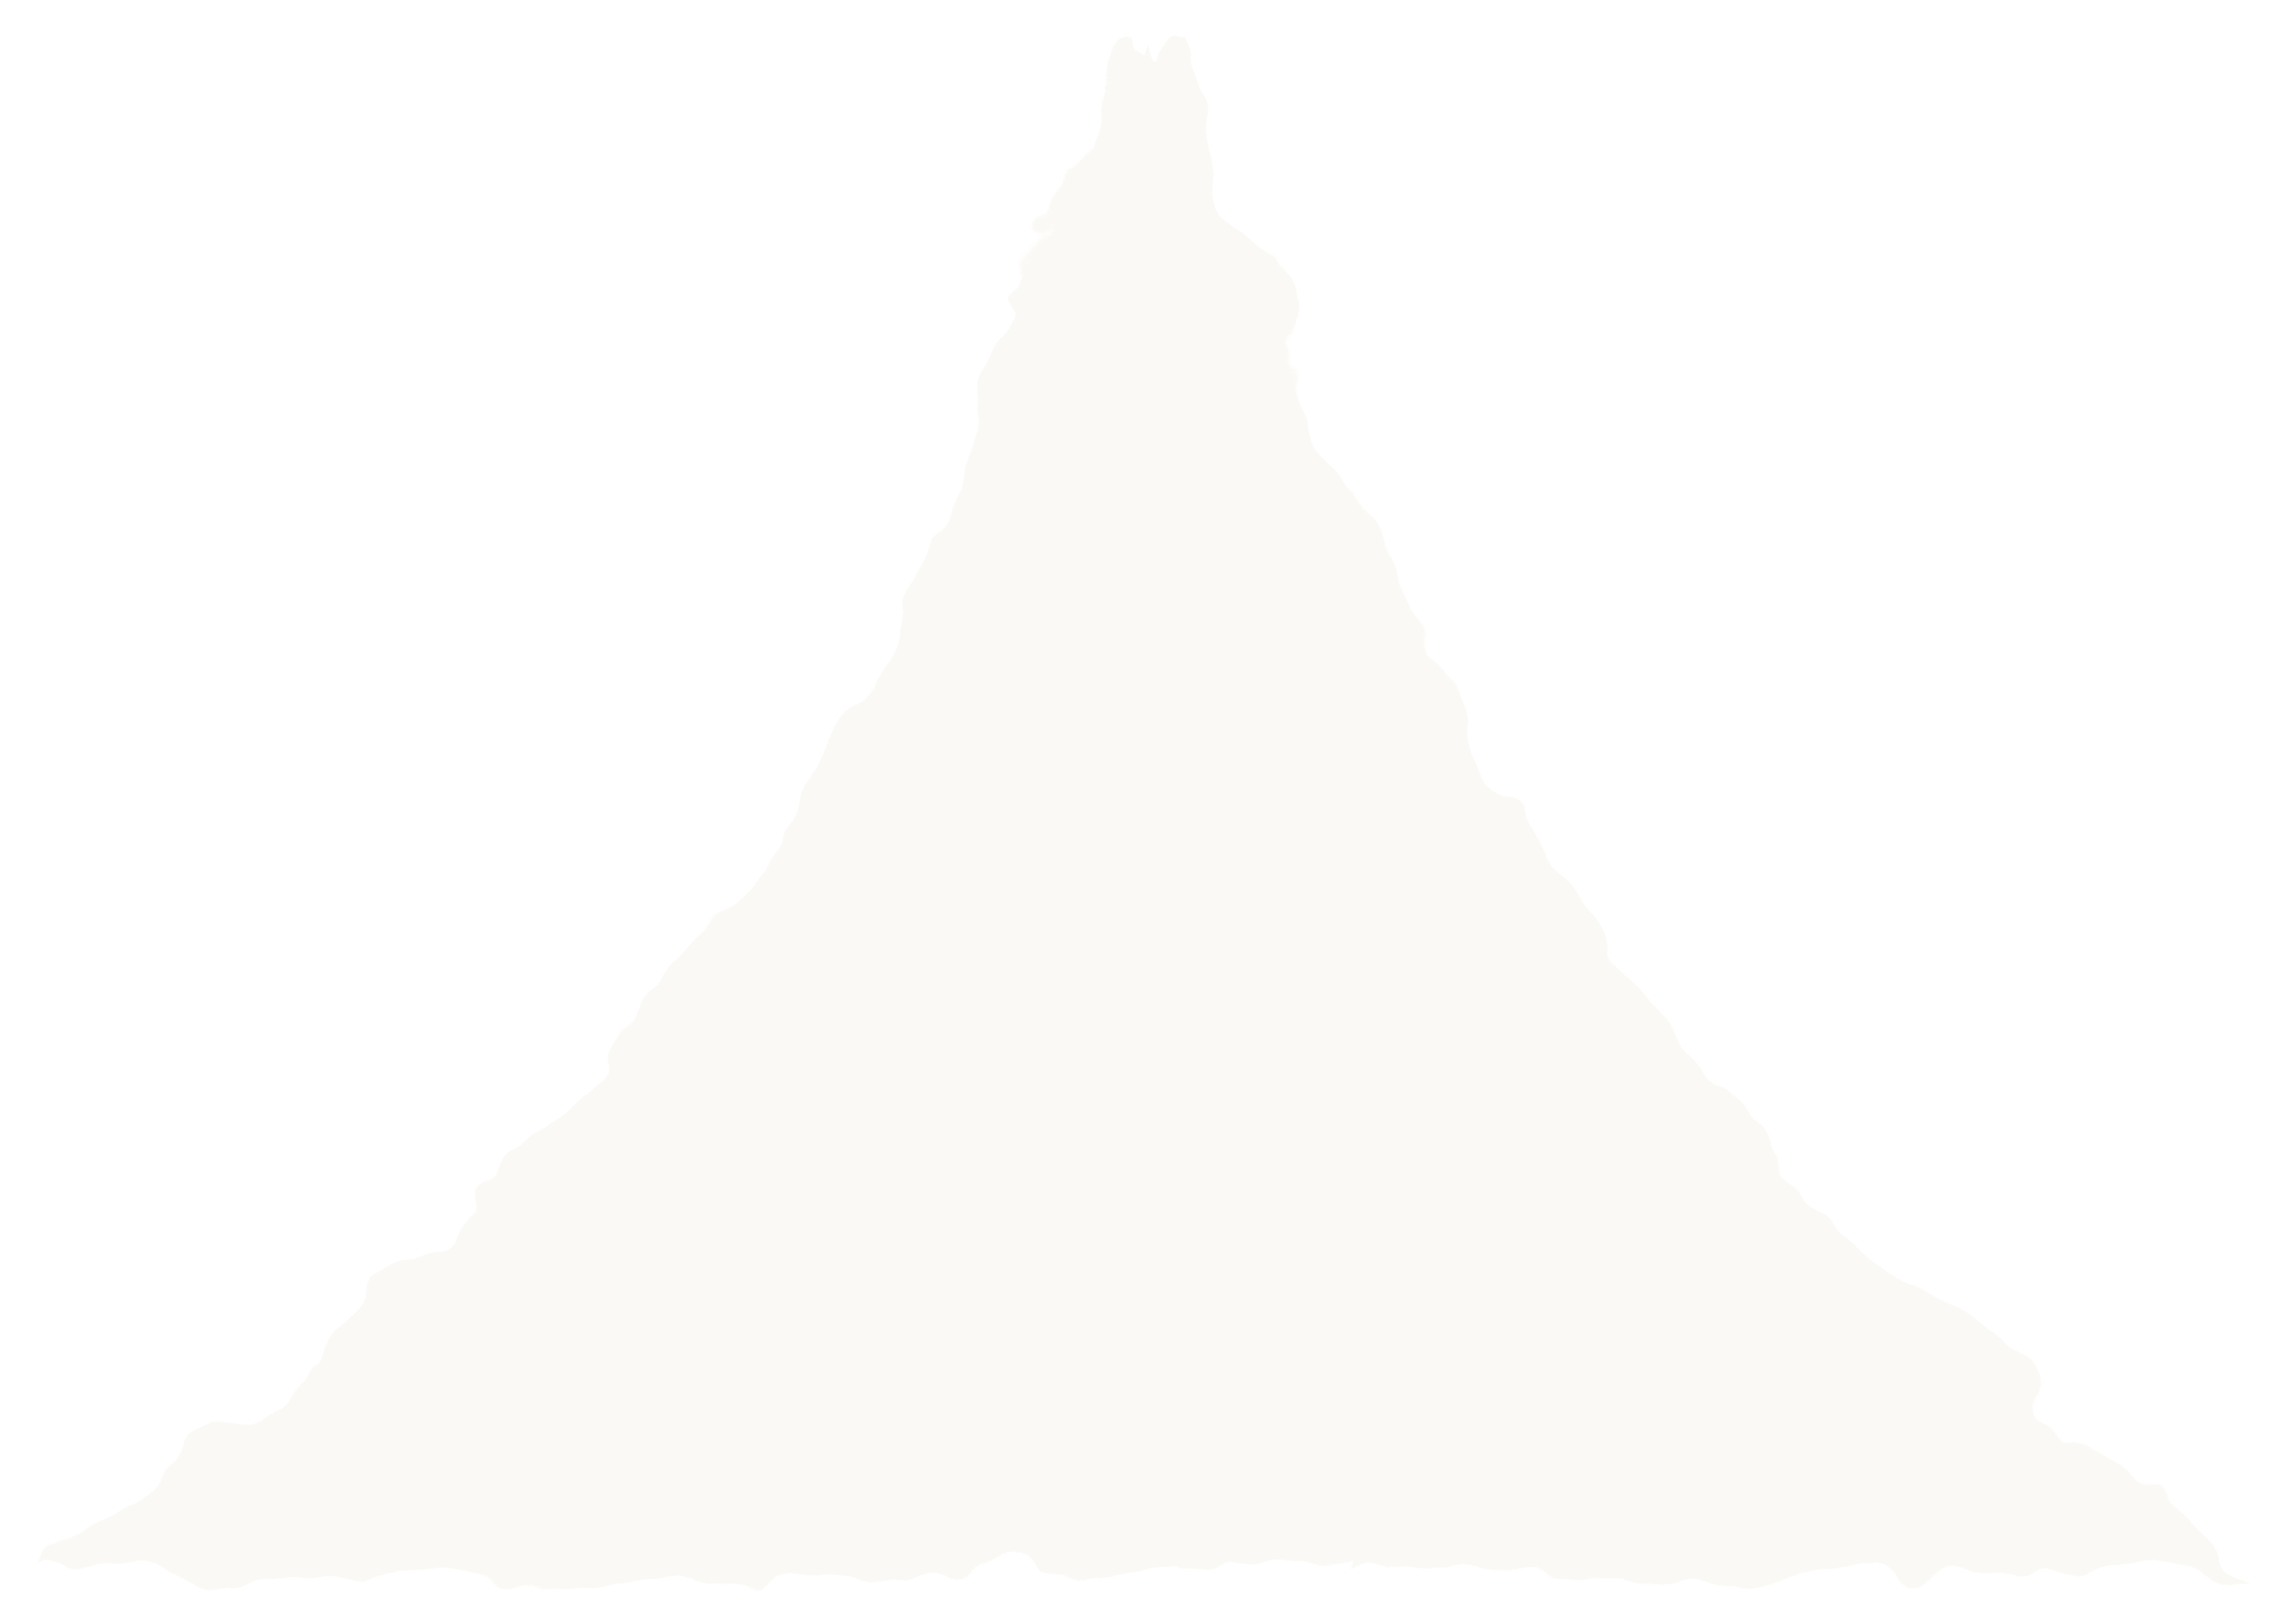
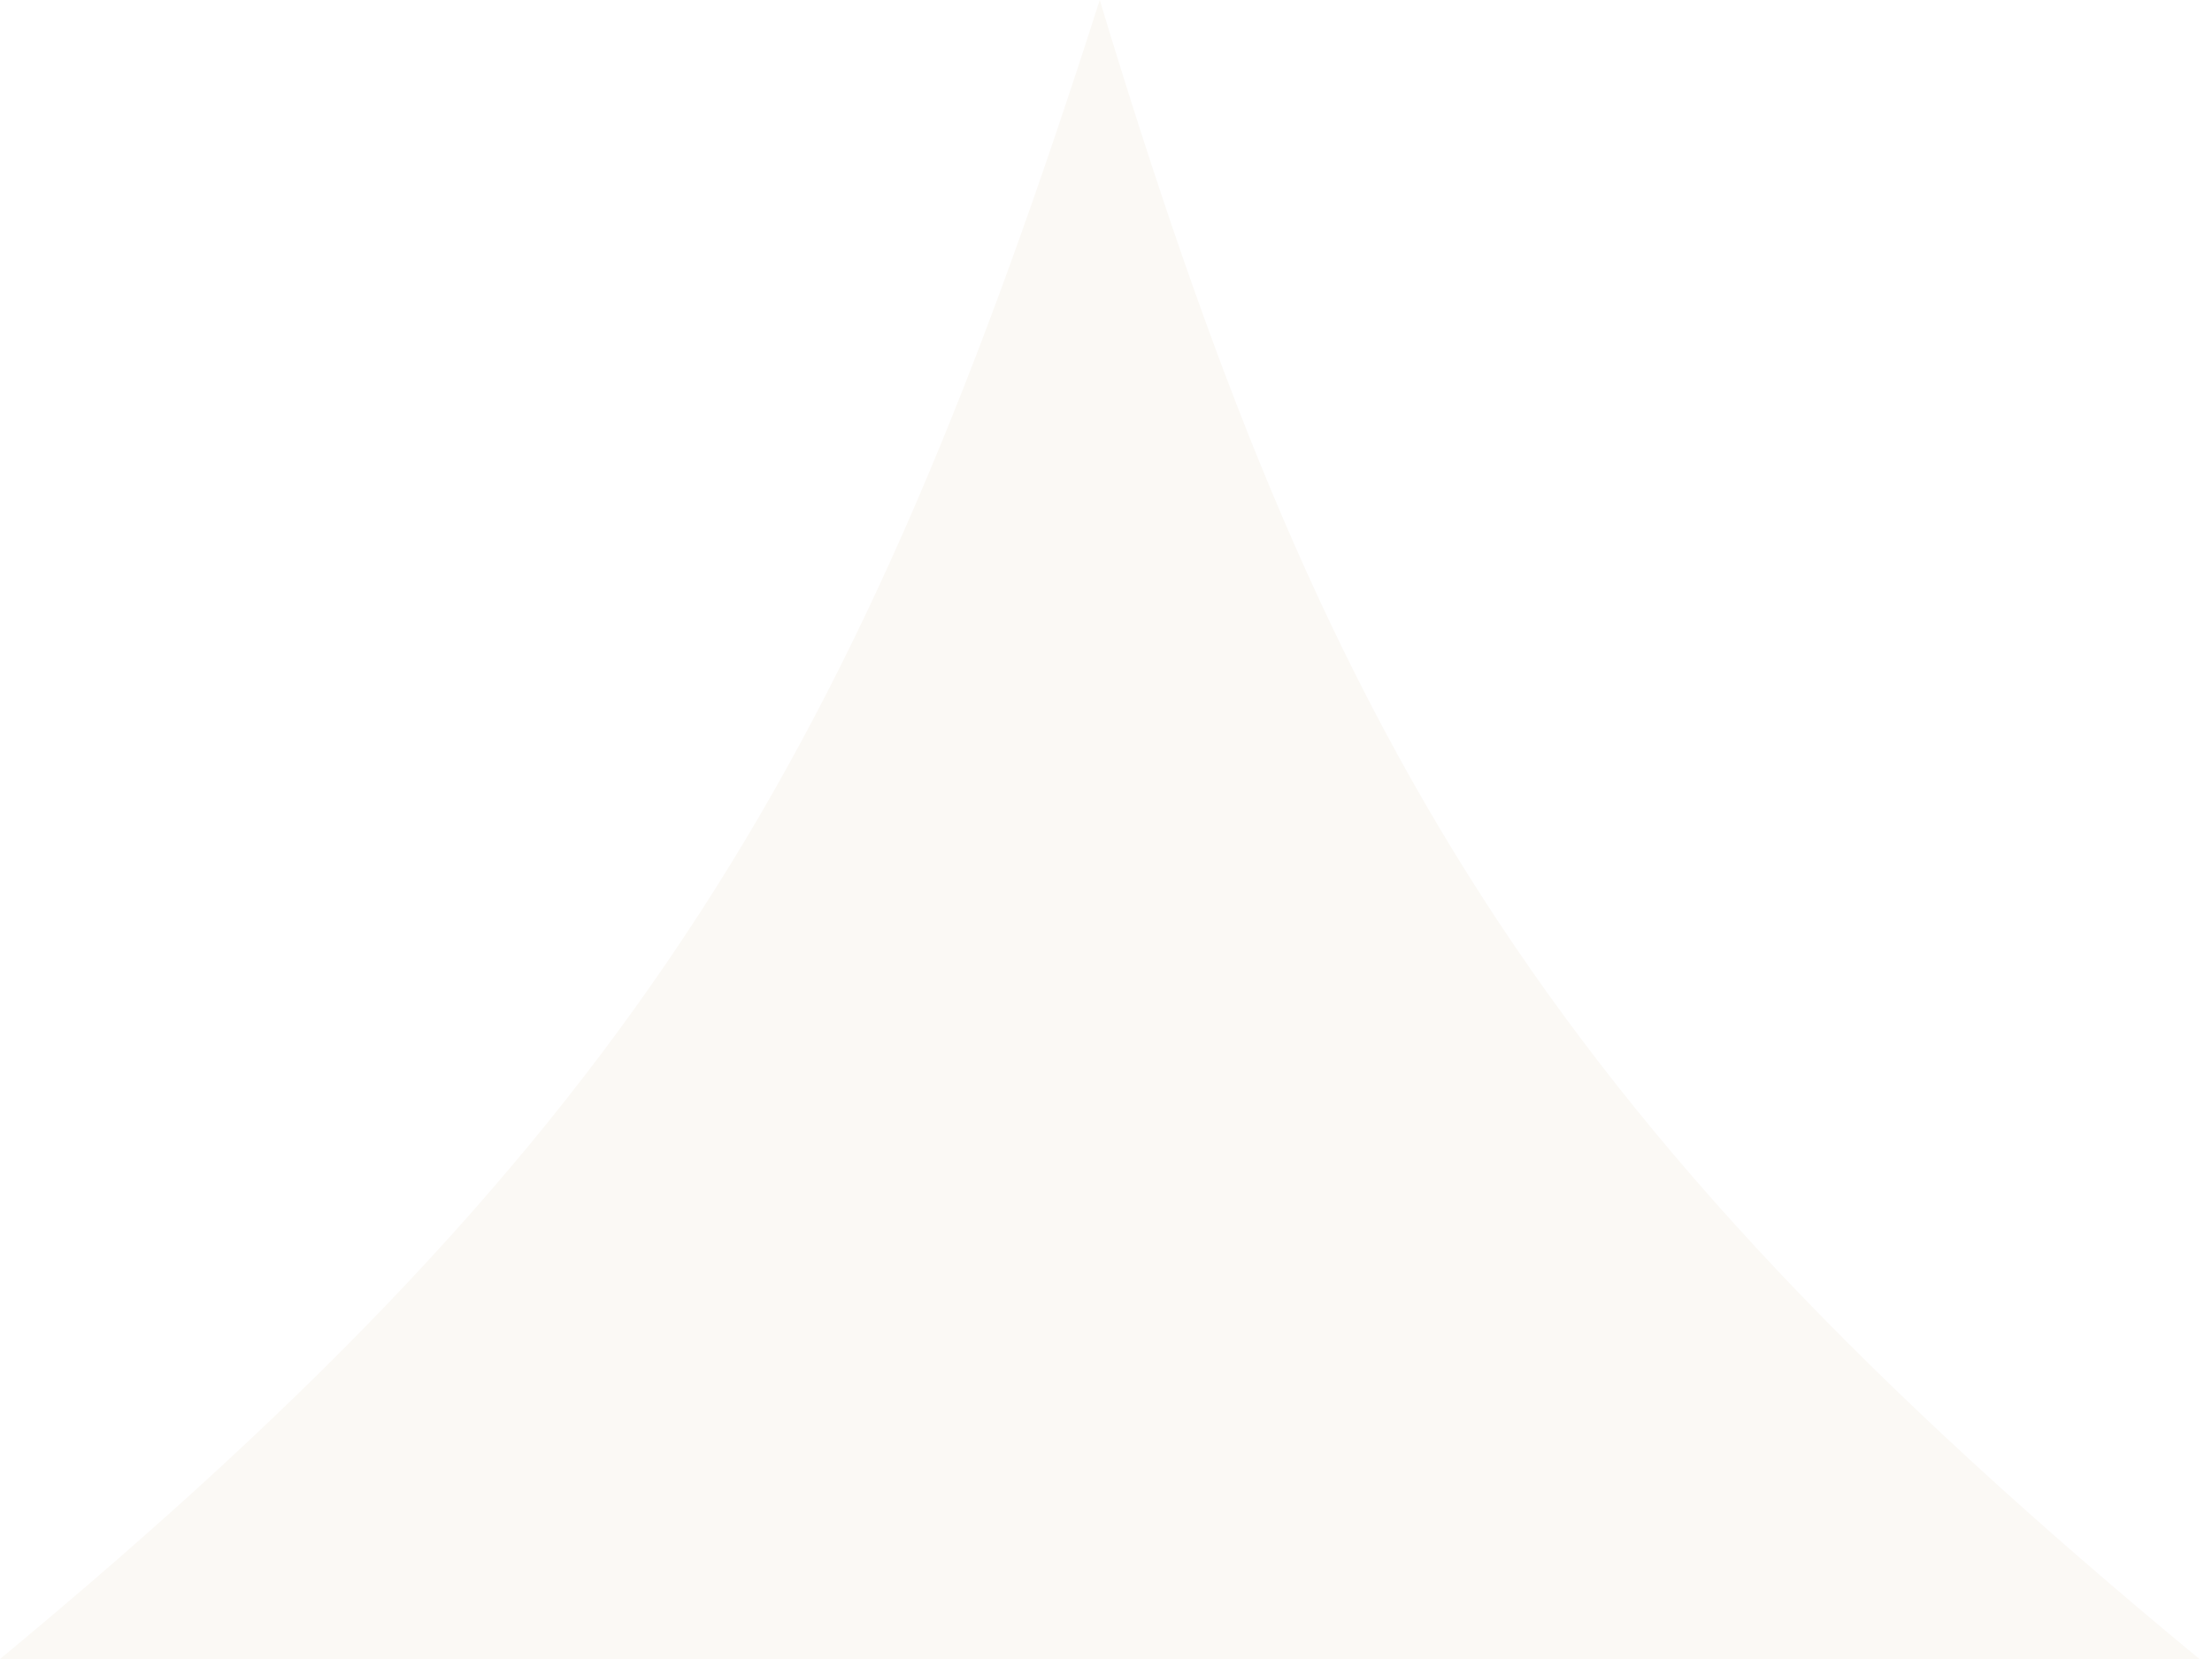
- <svg xmlns="http://www.w3.org/2000/svg" width="126" height="89" viewBox="0 0 126 89" fill="none">
-   <g filter="url(#filter0_g_306_1939)">
-     <path d="M63.5 3C74.353 38.868 84.716 57.184 117.194 84H9.806C41.049 58.134 51.739 39.797 63.5 3Z" fill="#FBF9F5" />
-     <path d="M55.381 15.972C55.466 15.62 55.855 15.217 56.012 14.82C56.657 13.19 57.036 12.587 57.645 11.111C58.581 8.878 60.484 2.075 61.988 2.517C61.988 2.517 61.988 2.517 61.988 2.517C62.003 2.521 62.017 2.527 62.032 2.533C62.31 2.649 62.435 3.335 62.731 3.525C63.026 3.715 65.136 4.323 64.986 5.191C64.759 6.43 63.267 9.144 63.079 9.773C62.952 10.204 62.955 10.817 62.797 11.386C62.29 13.217 61.823 14.106 61.756 15.9C61.258 16.442 60.756 16.99 60.25 17.538C60.064 18.43 59.245 19.54 59.066 20.067C58.922 20.491 59.039 20.816 58.882 21.253C58.706 21.744 58.195 22.386 57.875 23.289C57.35 24.758 57.797 25.215 57.504 26.12C57.2 27.056 56.325 28.299 56.011 29.527C56.008 29.695 56.005 29.863 56.001 30.032C56.18 29.989 56.359 29.946 56.538 29.903C56.348 30.504 55.964 30.627 55.725 31.145C55.441 31.759 55.554 32.195 55.361 32.609C55.203 32.948 54.783 33.31 54.59 33.751C54.306 34.395 54.668 34.401 54.559 34.772C54.519 34.925 53.441 37.521 53.362 37.668C52.822 38.754 52.374 38.635 51.892 39.468C50.551 41.778 49.512 44.337 48.334 46.529C47.809 47.507 47.17 48.473 46.508 49.36C46.479 47.285 43.644 49.988 45.935 49.786C45.047 50.667 44.962 51.661 44.23 52.57C43.756 53.155 43.248 53.442 42.628 54.31C41.527 55.856 40.812 57.943 39.458 57.58C38.267 59.471 36.67 60.648 37.021 61.991C36.702 62.479 35.224 63.156 34.734 63.571C34.281 63.984 30.902 67.219 30.366 67.728C29.835 68.262 28.88 69.218 28.512 69.731C28.043 70.382 28.469 71.627 26.48 71.652C25.387 72.879 24.906 73.286 23.691 74.217C23.47 74.386 23.306 74.259 23.188 74.37C22.945 74.599 22.631 75.1 22.2 75.525C21.487 76.226 20.797 76.271 21.318 76.686C20.916 77.203 20.508 77.722 20.094 78.243C19.838 78.303 19.579 78.365 19.326 78.421C19.163 78.752 18.998 79.085 18.831 79.418C18.507 78.436 17.045 80.472 18.001 80.358C16.905 81.058 15.852 81.709 14.758 82.384C14.186 81.455 12.577 84.071 13.141 84.362C13.03 84.453 12.92 84.545 12.809 84.637C12.228 84.934 11.748 85.318 11.243 85.735L9.806 81.748C10.435 81.749 11.098 81.739 11.854 81.835C13.379 82.028 13.236 82.133 13.699 82.63C14.058 82.602 14.417 82.573 14.776 82.545C16.659 81.181 16.326 83.542 19.55 82.496C20.58 83.353 23.12 82.903 24.803 82.643C24.999 82.613 25.003 82.447 25.264 82.395C25.902 82.272 27.529 82.486 27.474 81.949C28.037 82.104 28.601 82.26 29.164 82.415C29.625 82.317 30.085 82.22 30.546 82.122C30.544 81.955 30.541 81.787 30.539 81.62C31.467 82.191 32.924 81.971 33.643 82.108C33.786 82.135 33.817 82.366 34.261 82.429C34.781 82.504 35.75 82.436 36.369 82.508C36.61 82.252 36.851 81.996 37.091 81.74C38.199 81.601 38.588 82.277 39.239 82.329C39.356 82.338 41.492 82.29 41.607 82.276C42.55 82.161 42.283 81.586 45.008 81.709C45.493 81.731 45.886 81.93 46.325 81.939C47.099 81.953 49.435 81.501 49.618 81.084C50.558 81.606 53.073 81.393 53.814 81.544C54.037 81.59 54.088 81.923 54.775 81.994C55.332 82.051 56.767 81.785 57.473 81.829C58.223 81.878 58.491 82.158 58.827 82.177C59.144 82.196 59.437 81.97 59.87 81.971C61.22 81.979 62.443 82.342 63.511 82.349C65.054 82.36 66.418 81.692 67.709 81.395C68.03 81.438 68.345 81.582 68.681 81.583C72.839 81.604 77.529 81.727 81.7 81.87C83.635 81.936 88.45 82.843 87.165 81.33C87.838 81.065 92.73 81.675 93.66 81.684C94.59 81.693 95.328 81.422 96.059 81.418C98.266 81.406 99.819 81.601 102.505 81.365C103.199 81.303 103.942 80.982 104.353 80.986C104.848 80.991 105.38 81.302 106.021 81.322C107.549 81.366 110.397 81.264 111.863 81.318C112.131 81.328 112.225 81.601 112.608 81.686C114.098 82.02 115.769 81.991 115.474 81.119C116.059 81.271 116.631 81.334 117.194 81.347L115.504 86.046C114.518 85.192 113.426 84.57 112.481 83.797C109.531 81.406 104.532 76.694 101.879 74.662C100.21 73.394 99.963 73.715 98.003 71.308C97.568 70.77 97.159 70.217 96.648 69.569C95.417 68.016 94.74 66.247 93.091 65.74C91.798 64.001 90.541 62.811 90.058 61.097C89.799 61.069 89.541 61.04 89.282 61.011C89.108 60.811 88.934 60.612 88.762 60.412C88.84 60.239 88.918 60.067 88.996 59.896C87.813 58.408 85.77 56.949 84.804 55.655C83.129 53.517 79.439 47.572 78.364 45.236C77.769 44.008 77.42 44.125 77.678 43.078C77.482 42.842 77.286 42.606 77.091 42.368C76.855 42.284 76.619 42.199 76.382 42.114C75.519 40.593 74.774 38.645 74.03 37.172C72.653 34.489 70.362 30.545 69.484 27.627C69.263 26.903 69.22 25.899 68.94 25.208C68.539 24.212 67.922 24.181 67.418 22.898C66.552 20.712 65.687 16.342 64.945 14.275C64.72 13.655 64.421 13.418 64.259 13.003C63.571 11.235 63.104 9.731 62.248 8.087C62.168 6.034 62.894 6.018 63.383 5.229C63.754 4.637 64.515 2.93 64.9 2.602C65.171 2.373 65.724 2.755 66.01 2.462C66.965 4.622 66.945 5.613 67.037 7.576C68.111 10.89 69.223 14.157 70.421 17.426C70.343 17.787 70.266 18.148 70.192 18.516C70.192 18.516 70.192 18.517 70.191 18.517C70.441 19.857 71.112 20.204 71.47 20.829C74.803 26.916 79.709 39.382 83.852 45.699C84.677 47.095 87.907 51.243 88.345 52.307C88.452 52.587 88.26 52.834 88.434 53.085C90.234 55.166 92.098 57.171 94.033 59.131C97.357 63.688 101.772 67.627 105.968 71.453C110.07 75.195 114.323 78.775 118.636 82.253L123.524 86.188L117.194 86.266C107.284 86.382 97.429 86.462 87.616 86.416C84.653 86.402 80.893 86.627 77.992 86.482C76.782 86.421 76.277 85.937 74.687 86.298C74.67 86.168 74.654 86.037 74.637 85.907C73.249 86.064 72.362 86.361 70.806 86.391C69.496 86.416 66.029 86.436 64.871 86.386C64.271 86.361 64.494 86.117 63.935 86.118C62.976 86.122 60.928 86.459 59.605 86.459C58.407 86.459 56.387 86.178 55.466 86.219C52.148 86.363 48.534 86.78 44.999 86.668C44.022 86.636 42.766 86.32 42.46 86.329C41.863 86.348 41.685 86.655 41.283 86.694C39.245 86.894 36.067 86.529 34.069 86.514C27.558 86.467 20.661 86.601 14.178 86.545C12.921 86.534 11.408 86.531 9.806 86.526L2.826 86.613L8.195 82.054C10.99 79.76 14.046 77.155 16.089 75.543C16.717 75.05 16.786 75.439 17.295 74.982C17.859 74.474 18.006 74.033 18.252 73.783C19.979 72.057 23.668 68.206 25.431 66.719C25.767 66.442 26.172 66.405 26.358 66.213C26.451 66.118 26.532 65.777 26.807 65.465C29.219 62.716 31.079 60.817 33.431 58.12C37.944 52.955 42.22 46.276 45.872 40.103C46.675 38.758 47.635 38.058 47.736 37.858C47.956 37.423 47.793 36.985 48.165 36.078C49.414 33.062 51.602 29.24 52.66 26.3C53.185 24.858 53.574 22.739 54.039 21.293C54.412 20.153 55.596 17.532 55.591 16.973C55.594 16.627 55.29 16.354 55.381 15.972ZM41.718 55.057C41.366 54.52 40.369 56.684 41.154 56.183C41.331 56.072 41.812 55.196 41.718 55.057ZM74.245 82.645C74.224 82.472 74.204 82.298 74.183 82.125C73.882 82.197 73.581 82.269 73.281 82.341C73.45 82.445 73.619 82.55 73.787 82.654C73.94 82.651 74.093 82.648 74.245 82.645Z" fill="#FBF9F5" />
-   </g>
-   <defs>
-     <filter id="filter0_g_306_1939" x="0.826" y="0.462" width="124.699" height="88.292" filterUnits="userSpaceOnUse" color-interpolation-filters="sRGB">
-       <feFlood flood-opacity="0" result="BackgroundImageFix" />
-       <feBlend mode="normal" in="SourceGraphic" in2="BackgroundImageFix" result="shape" />
-       <feTurbulence type="fractalNoise" baseFrequency="0.158 0.158" numOctaves="3" seed="3232" />
-       <feDisplacementMap in="shape" scale="4" xChannelSelector="R" yChannelSelector="G" result="displacedImage" width="100%" height="100%" />
-       <feMerge result="effect1_texture_306_1939">
-         <feMergeNode in="displacedImage" />
-       </feMerge>
-     </filter>
-   </defs>
+ <svg xmlns="http://www.w3.org/2000/svg" width="108" height="81" viewBox="0 0 108 81" fill="none">
+   <path d="M53.694 0C64.547 35.868 74.91 54.184 107.387 81H0C31.242 55.134 41.932 36.797 53.694 0Z" fill="#FBF9F5" />
</svg>
